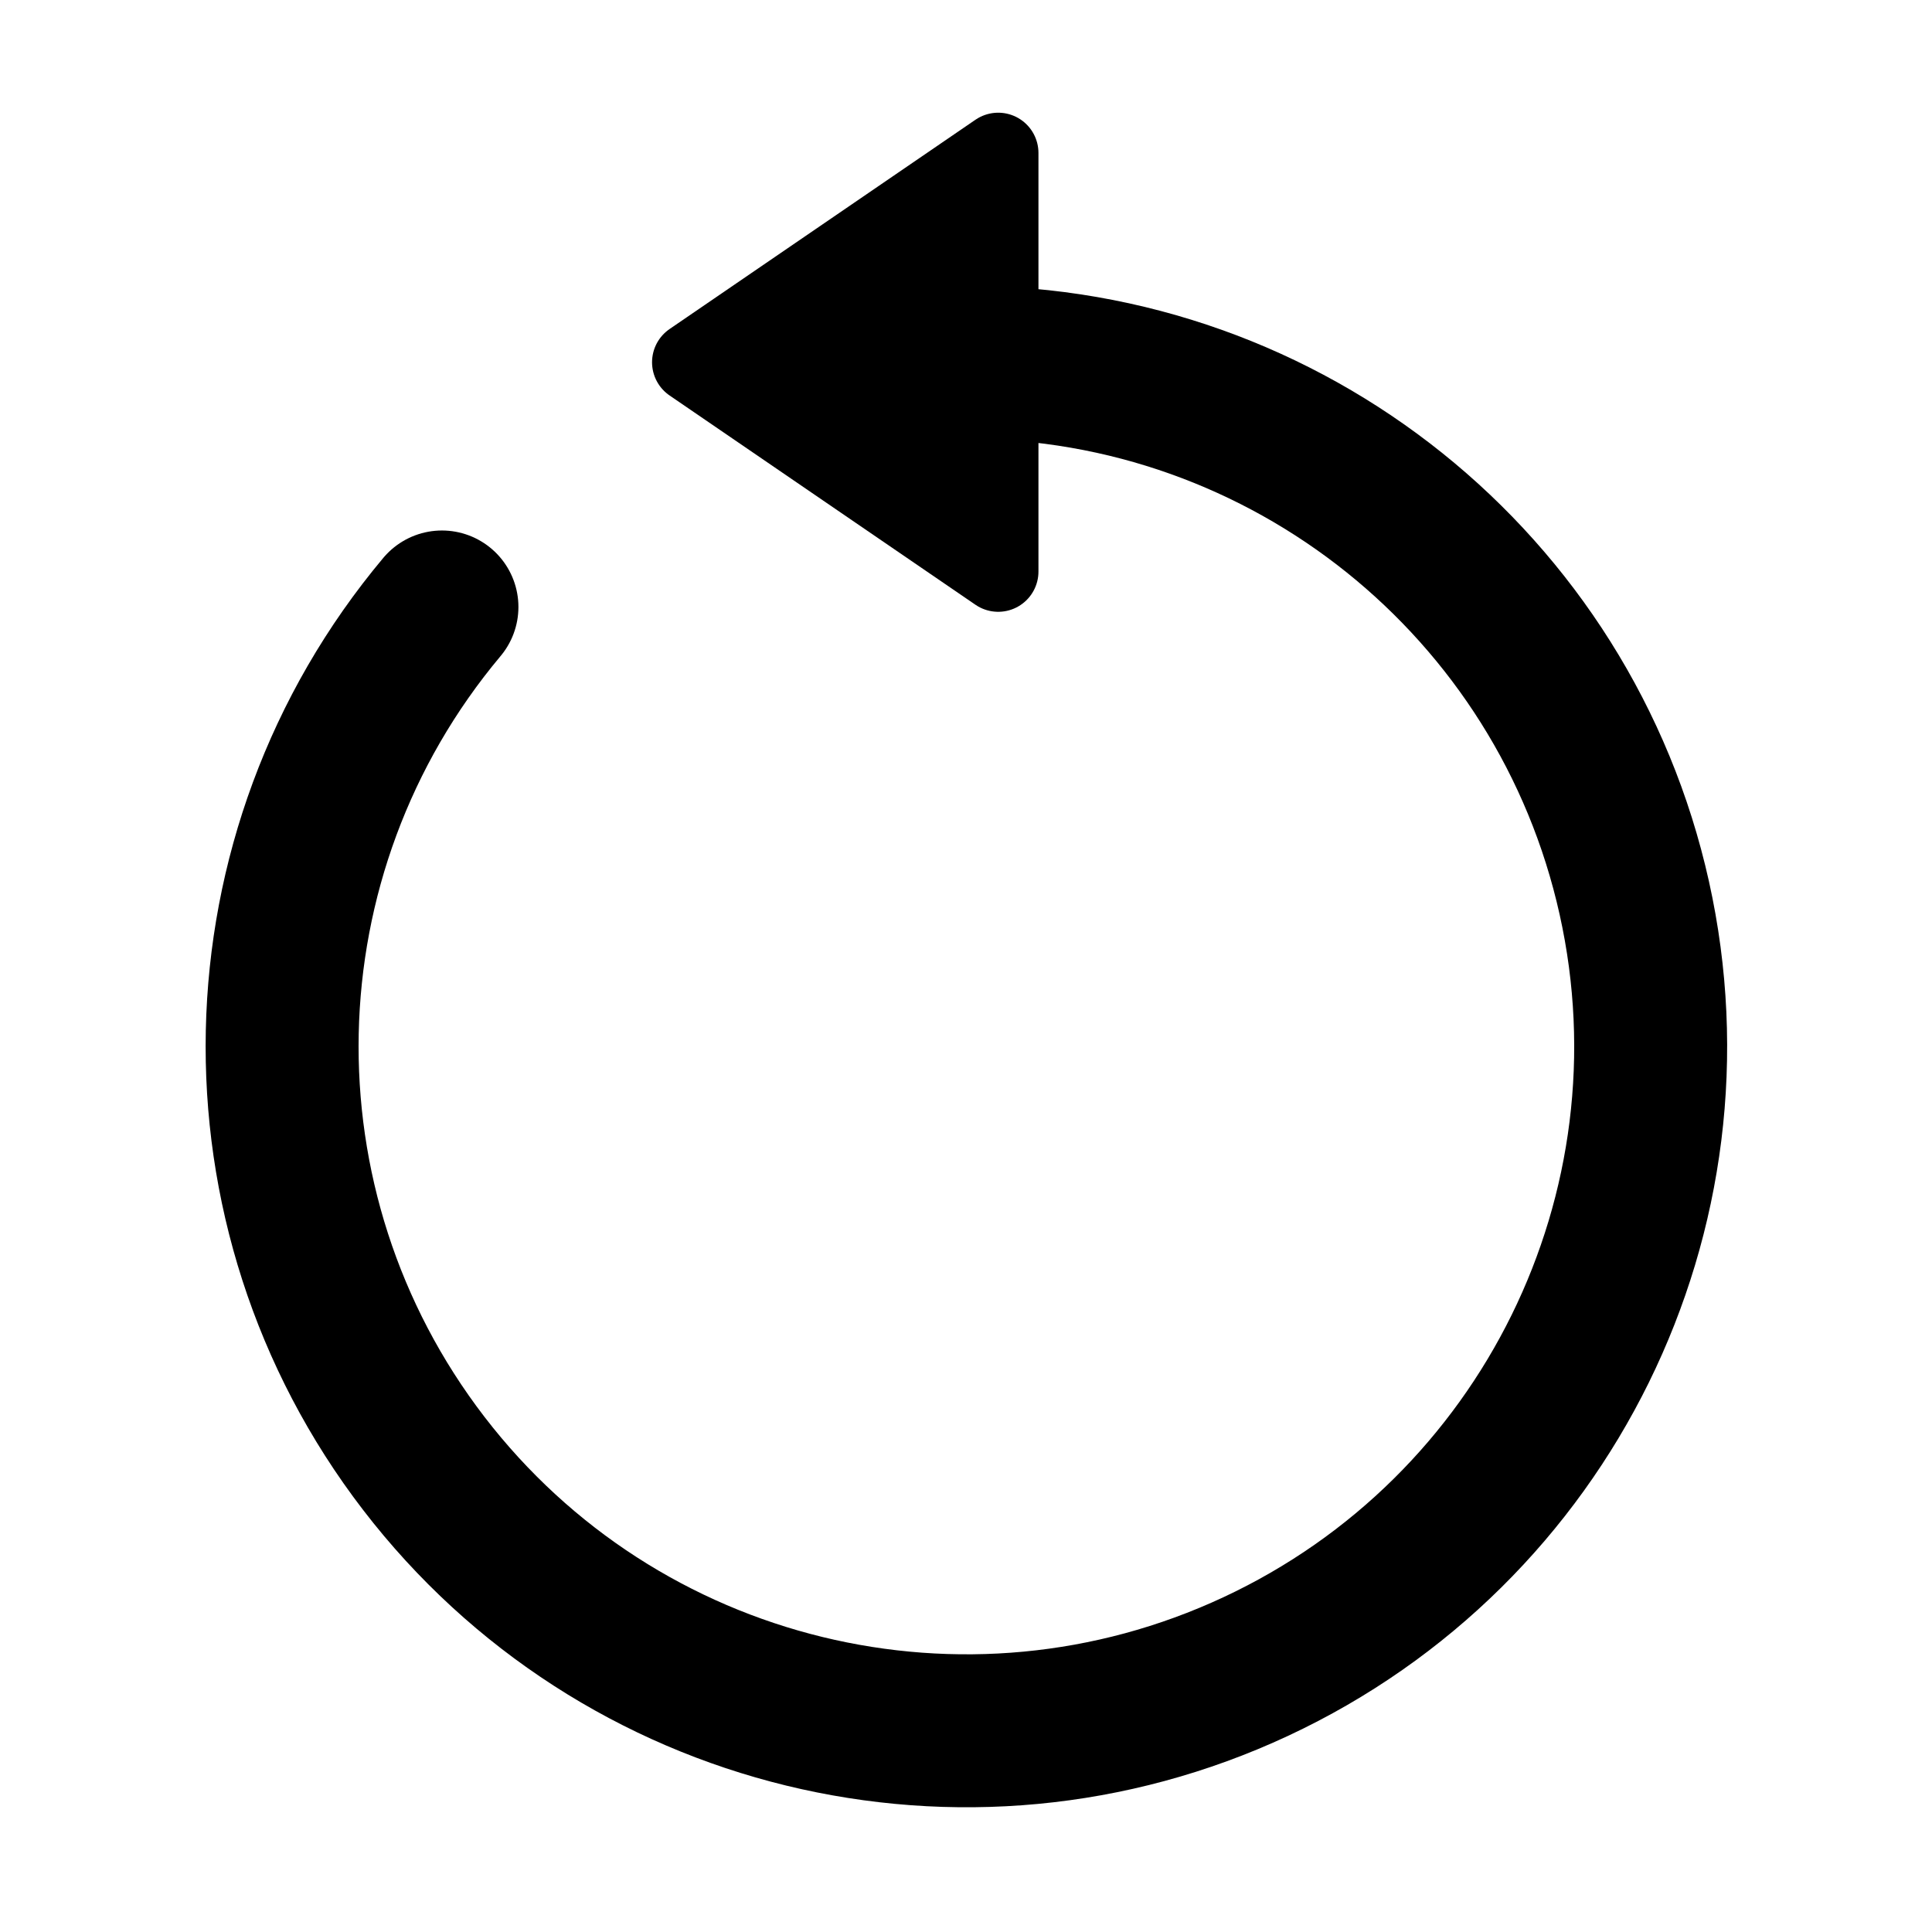
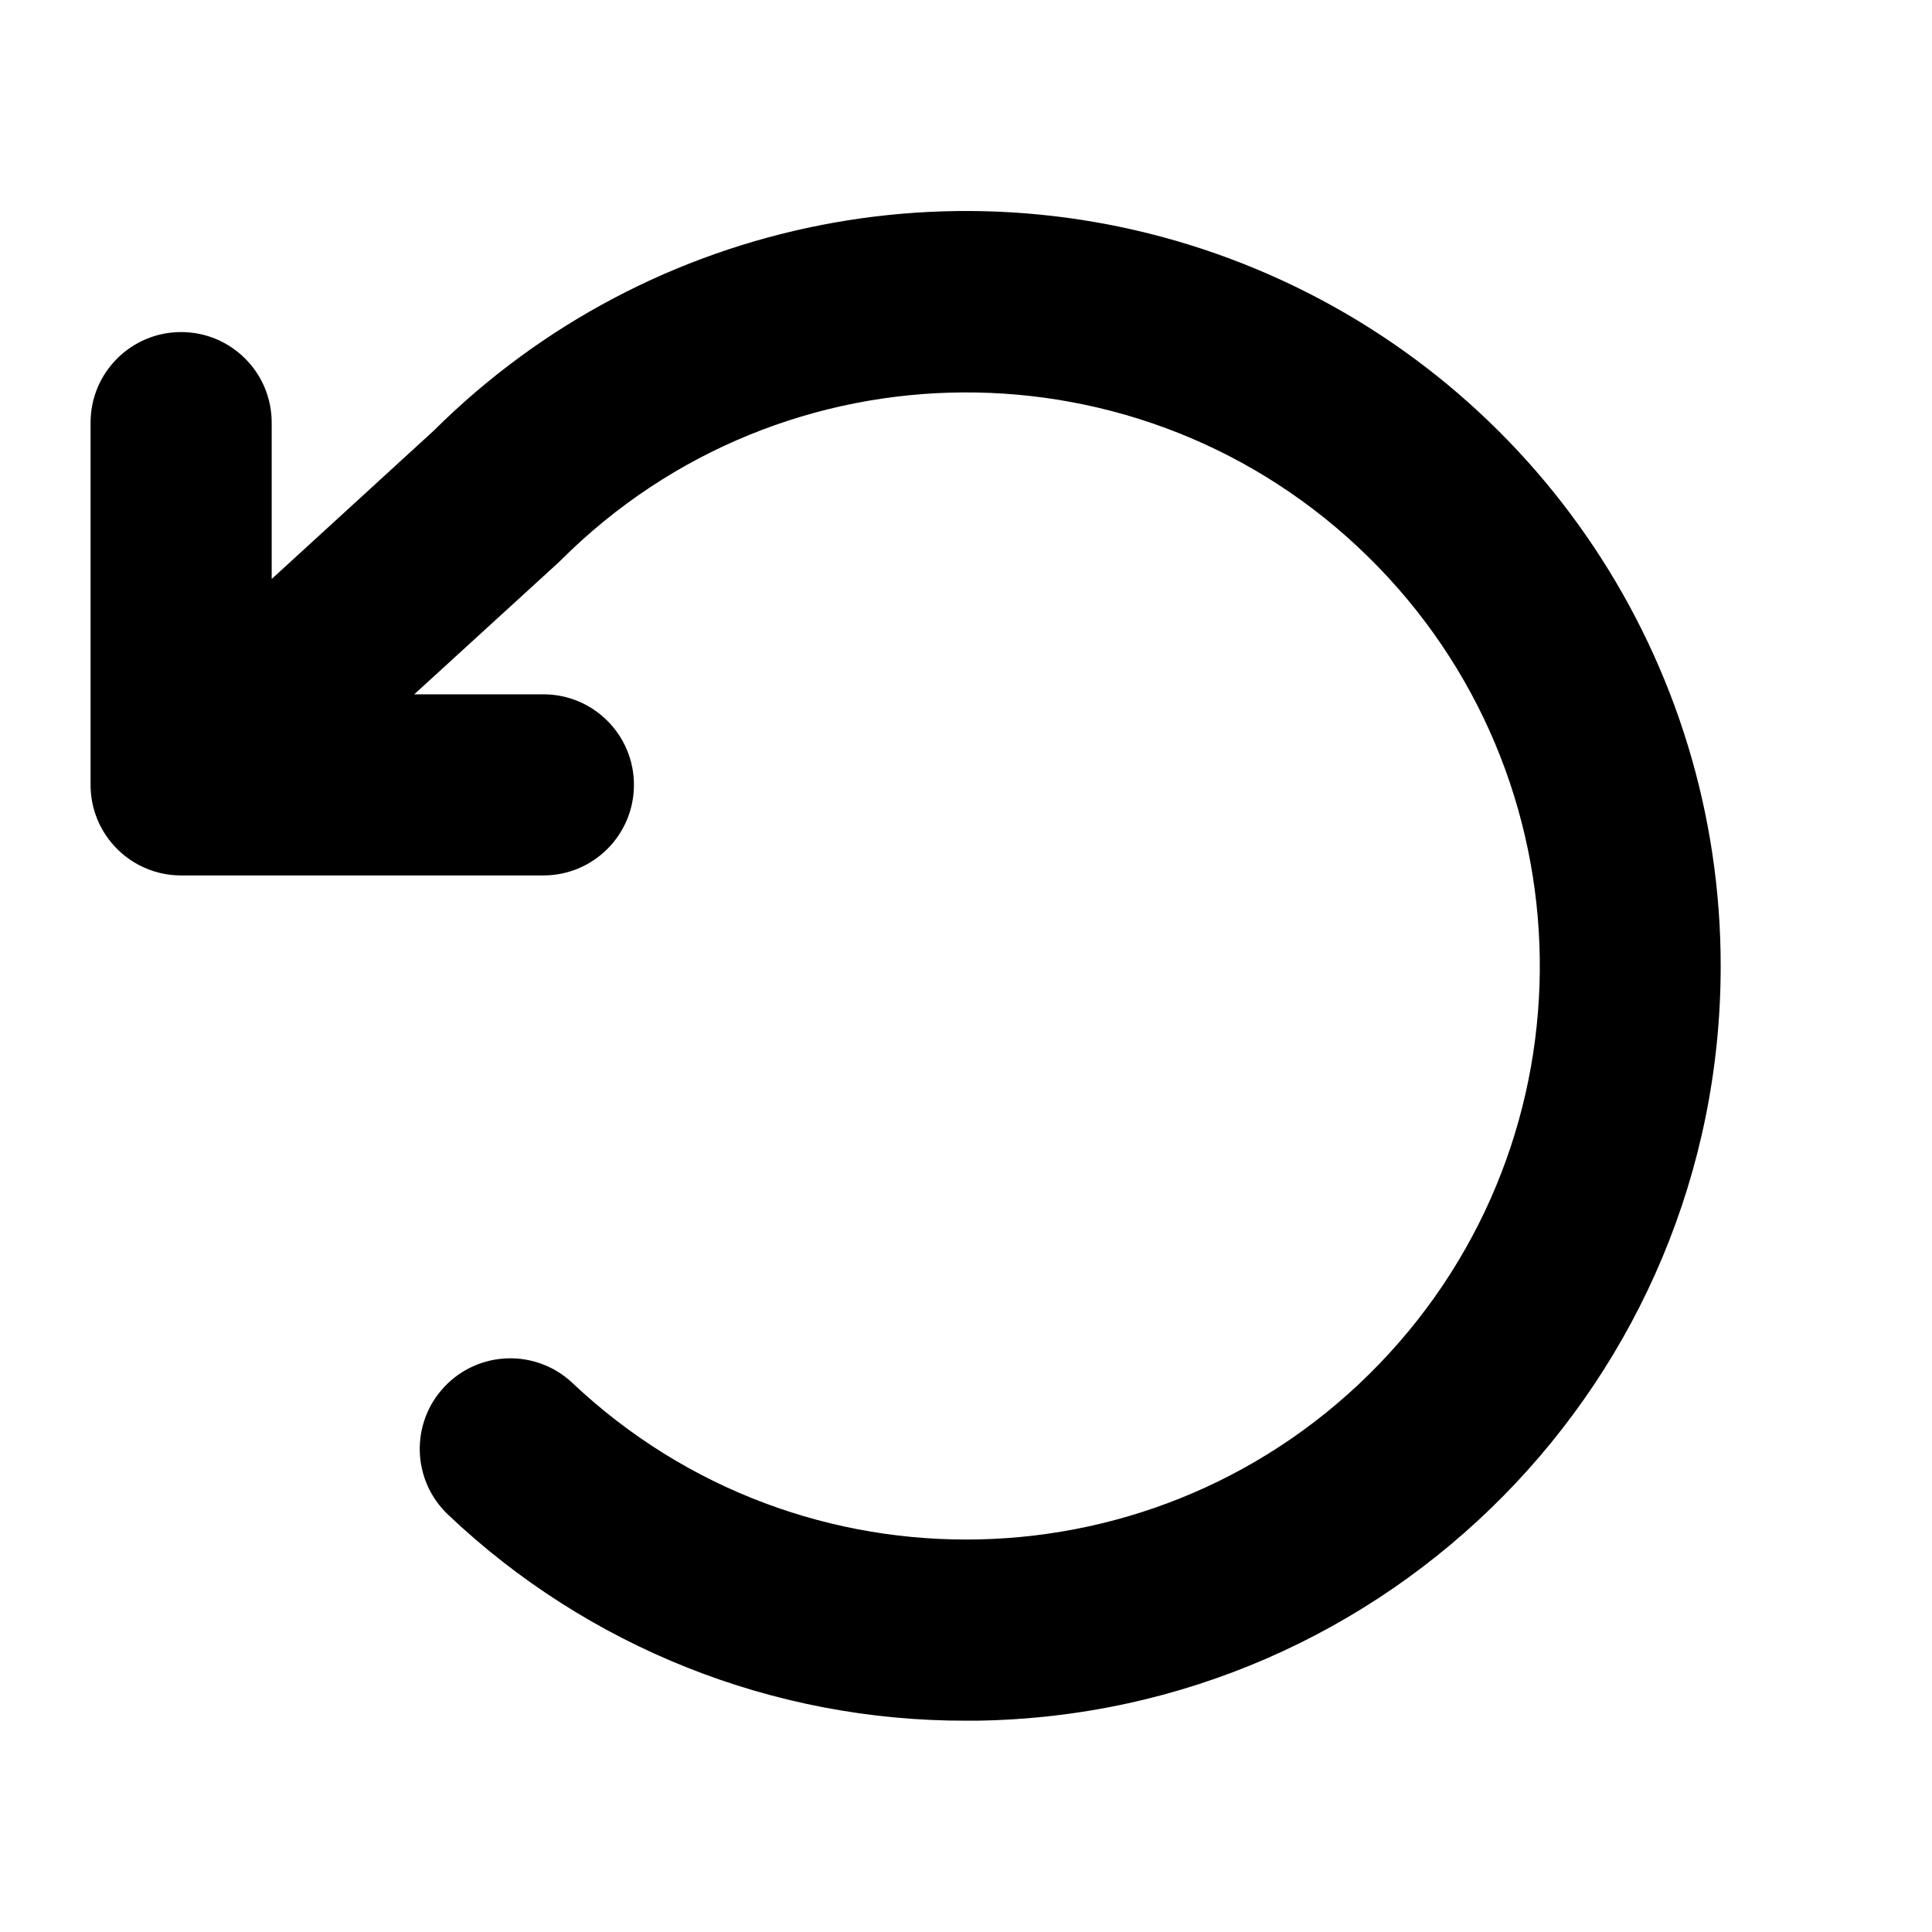
- <svg xmlns="http://www.w3.org/2000/svg" viewBox="0 0 24 24" fill="none" stroke="currentColor" stroke-linecap="round" stroke-linejoin="round" stroke-width="1.9">
-   <path d="M12 4.5 A8.5 8.5 0 1 1 5.49 7.54" />
-   <path d="M8.6 4.5 L12.4 1.9 V7.1 Z" fill="currentColor" stroke-width="1" />
+ <svg xmlns="http://www.w3.org/2000/svg" viewBox="0 0 256 256" fill="currentColor">
+   <path d="M 228 128 a 100 100 0 0 1 -98.66 100 H 128 a 99.39 99.39 0 0 1 -68.62 -27.29 12 12 0 0 1 16.48 -17.45 76 76 0 1 0 -1.57 -109 c -0.13 0.13 -0.25 0.25 -0.39 0.37 L 54.89 92 H 72 a 12 12 0 0 1 0 24 H 24 a 12 12 0 0 1 -12 -12 V 56 a 12 12 0 0 1 24 0 V 76.72 L 57.48 57.06 A 100 100 0 0 1 228 128 Z" />
</svg>
